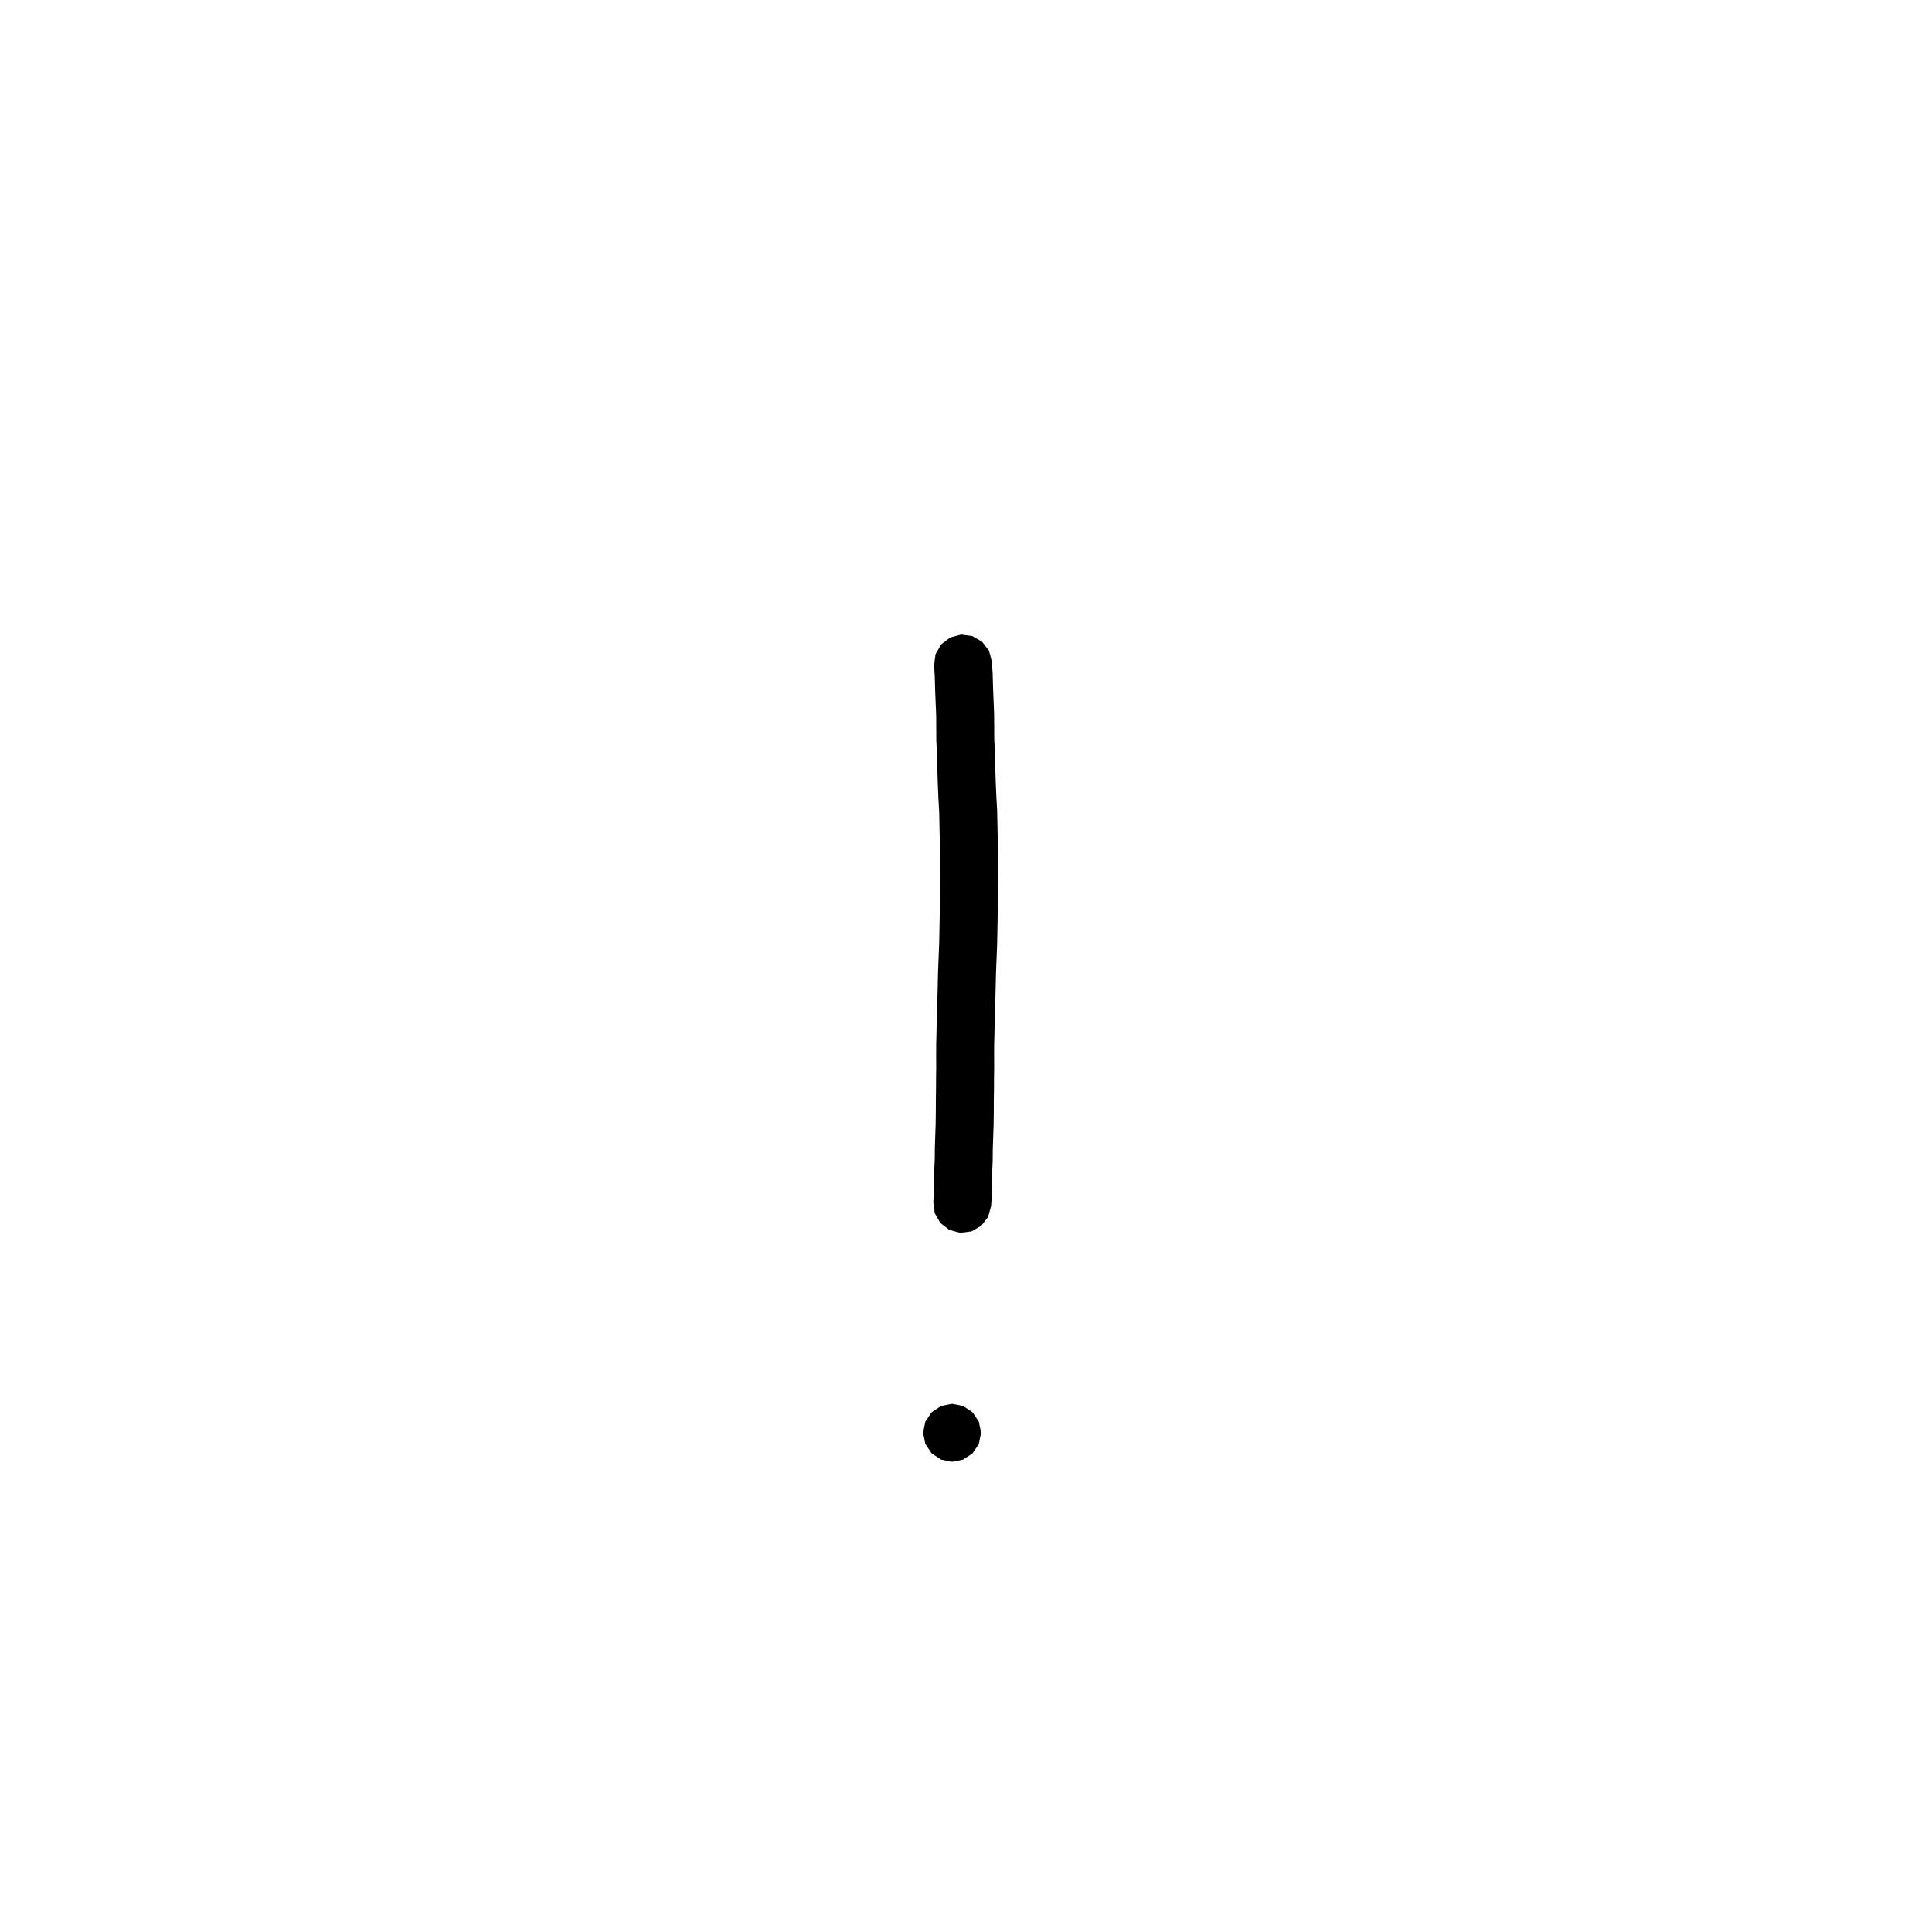
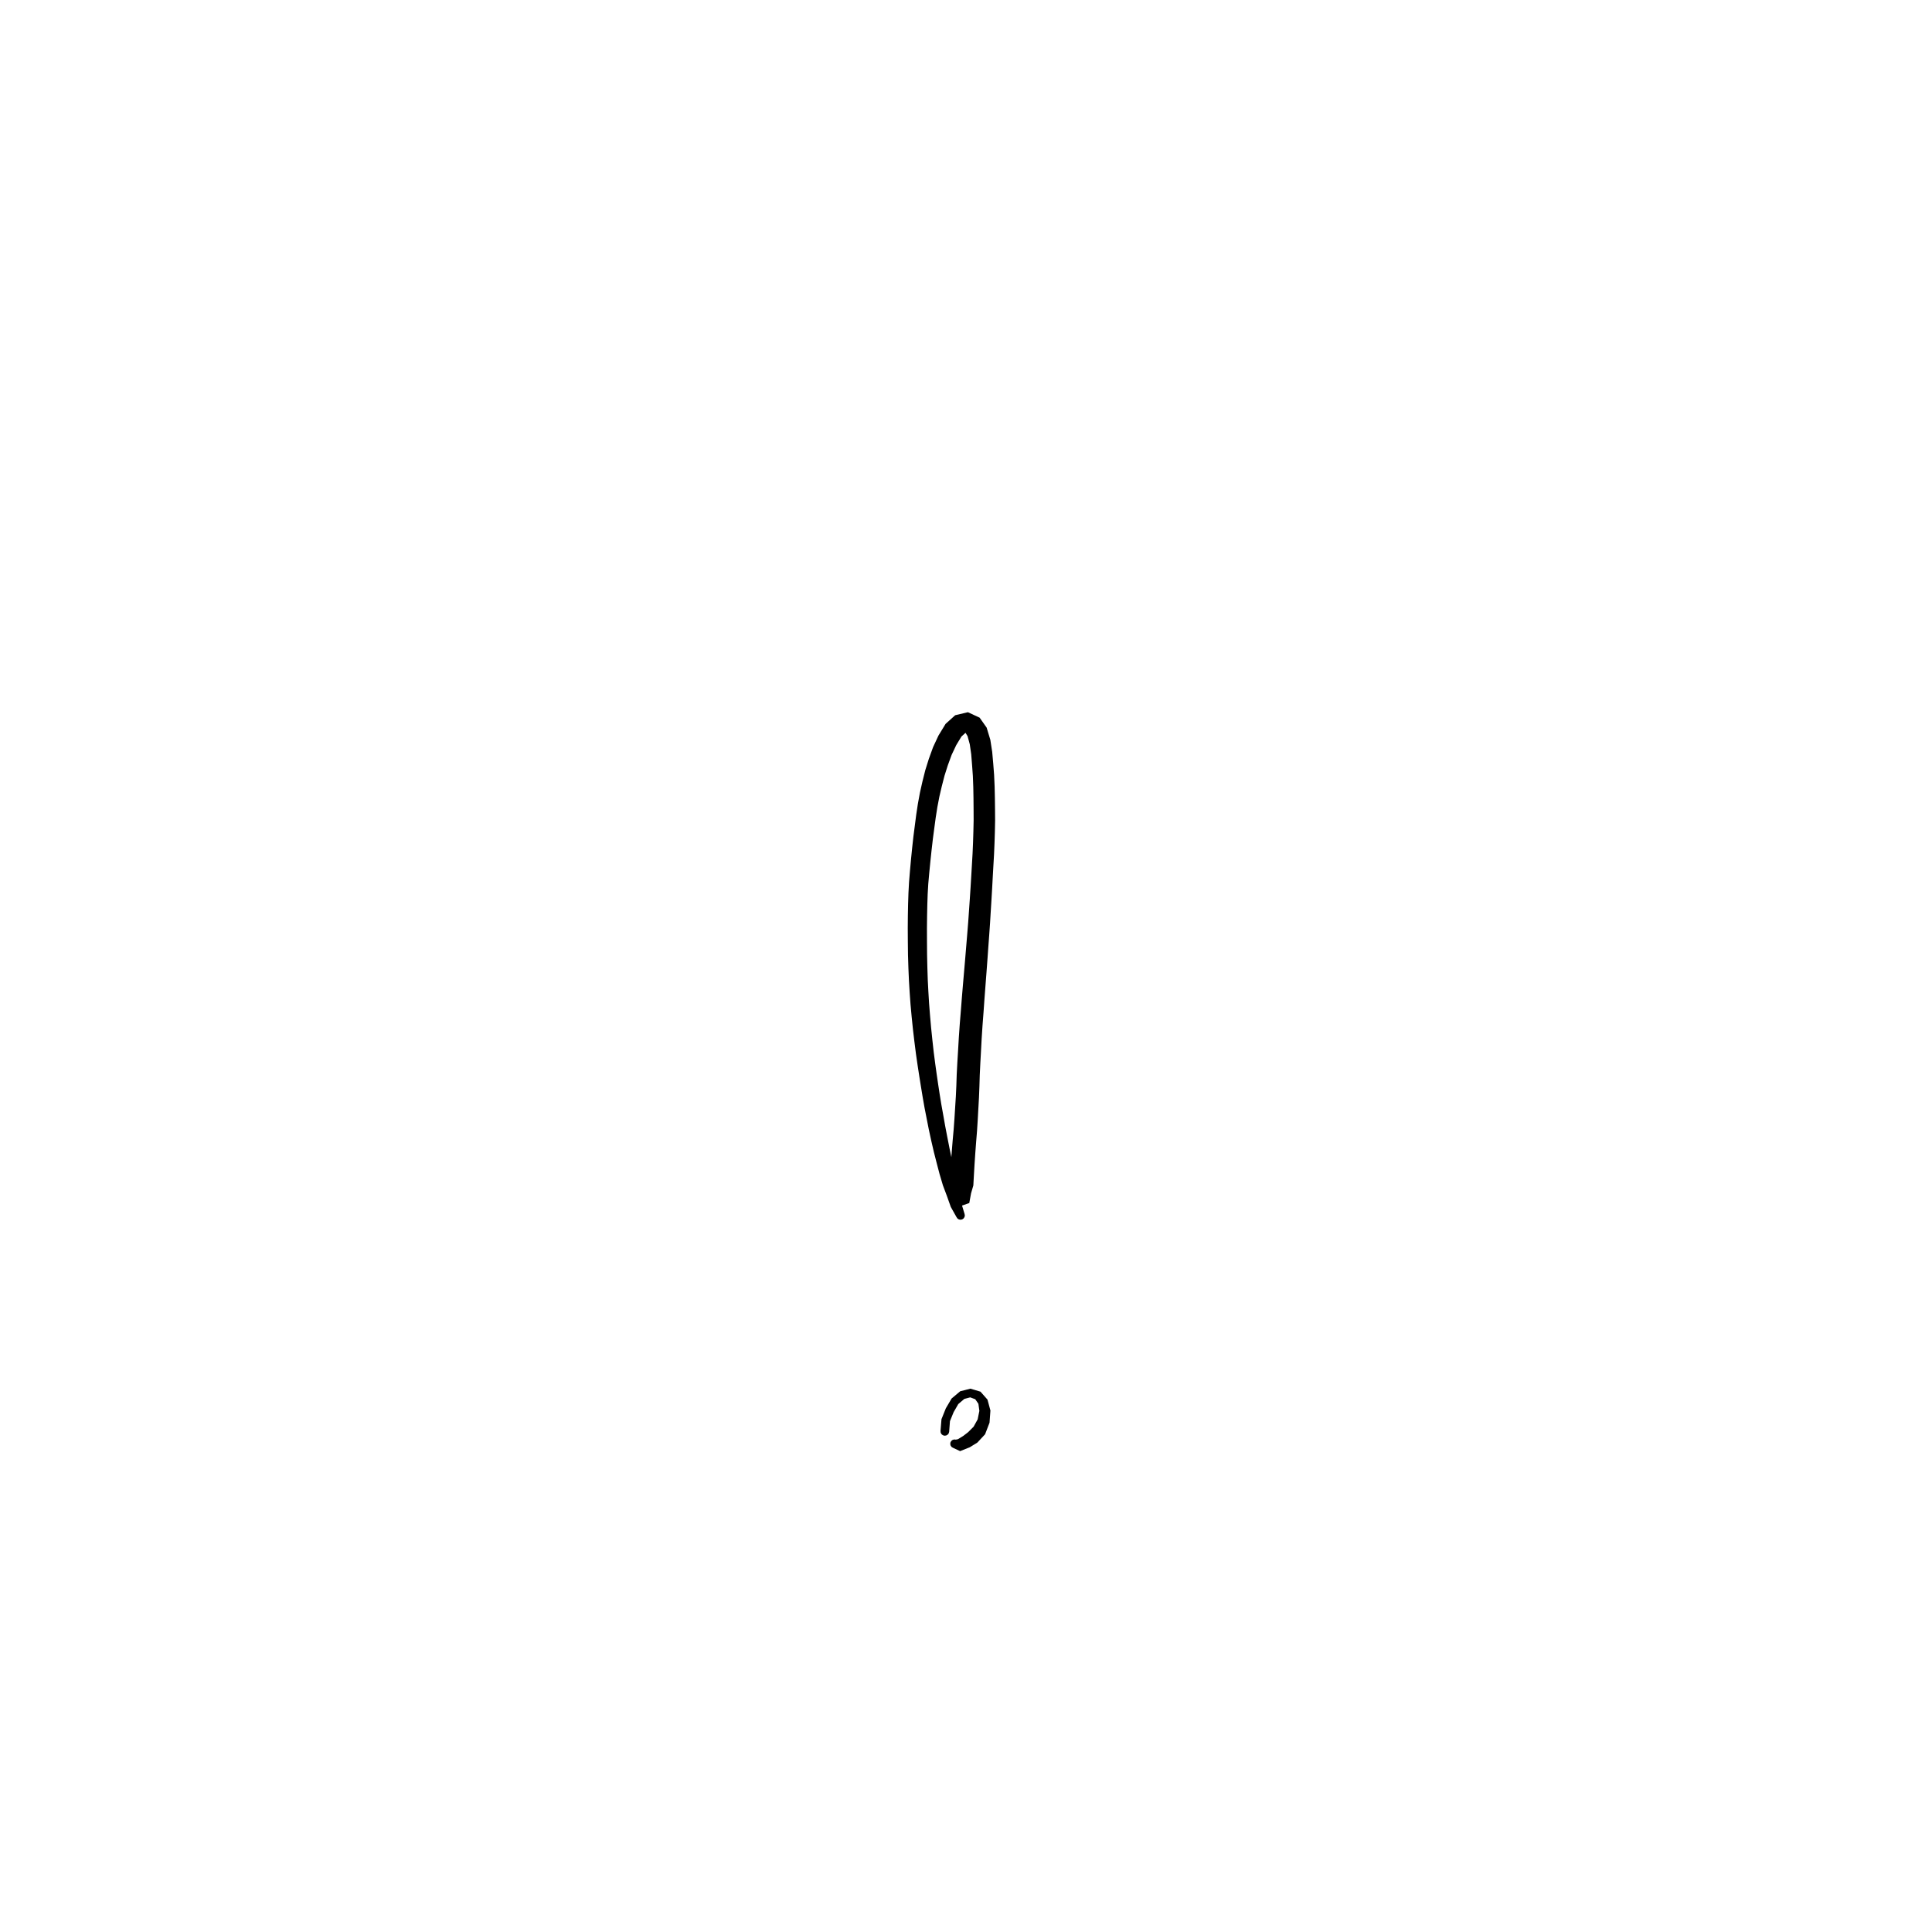
<svg xmlns="http://www.w3.org/2000/svg" viewBox="0 0 300 300" width="300" height="300">
-   <path d="M 145.038 103.317 L 145.151 105.048 L 145.204 107.059 L 145.284 109.07 L 145.368 111.017 L 145.382 112.974 L 145.392 115.076 L 145.495 117.127 L 145.541 119.233 L 145.613 121.508 L 145.71 123.86 L 145.841 126.17 L 145.886 128.484 L 145.941 130.878 L 145.964 133.051 L 145.964 135.108 L 145.94 137.053 L 145.932 138.86 L 145.94 140.42 L 145.917 142.198 L 145.878 144.191 L 145.84 146.286 L 145.755 148.493 L 145.66 150.82 L 145.611 152.904 L 145.565 154.778 L 145.486 156.606 L 145.454 158.394 L 145.422 160.161 L 145.375 162.006 L 145.366 163.844 L 145.374 165.617 L 145.351 167.397 L 145.343 169.133 L 145.319 170.841 L 145.311 172.697 L 145.289 174.453 L 145.227 176.23 L 145.163 178.143 L 145.148 179.969 L 145.072 181.655 L 144.997 183.526 L 145.03 185.17 L 144.922 186.632 L 145.142 188.374 L 146.011 189.899 L 147.399 190.975 L 149.092 191.438 L 150.834 191.218 L 152.359 190.349 L 153.436 188.961 L 153.899 187.268 L 154.027 185.401 L 153.997 183.629 L 154.064 182.04 L 154.145 180.204 L 154.161 178.335 L 154.222 176.537 L 154.286 174.666 L 154.311 172.774 L 154.319 170.92 L 154.343 169.216 L 154.35 167.477 L 154.374 165.656 L 154.366 163.844 L 154.374 162.145 L 154.42 160.358 L 154.452 158.555 L 154.482 156.885 L 154.56 155.081 L 154.609 153.118 L 154.655 151.114 L 154.748 148.85 L 154.836 146.544 L 154.877 144.362 L 154.916 142.346 L 154.94 140.461 L 154.932 138.86 L 154.94 137.129 L 154.964 135.16 L 154.964 133.002 L 154.94 130.726 L 154.884 128.293 L 154.835 125.827 L 154.699 123.42 L 154.607 121.18 L 154.538 118.991 L 154.489 116.804 L 154.388 114.83 L 154.382 112.922 L 154.365 110.791 L 154.276 108.698 L 154.199 106.761 L 154.142 104.648 L 154.019 102.736 L 153.566 101.04 L 152.498 99.646 L 150.978 98.767 L 149.238 98.536 L 147.541 98.989 L 146.147 100.057 L 145.268 101.577 Z" fill="black" fill-rule="nonzero" />
-   <path d="M 152.338 222.484 L 151.996 220.762 L 151.02 219.302 L 149.56 218.327 L 147.838 217.984 L 146.116 218.327 L 144.656 219.302 L 143.681 220.762 L 143.338 222.484 L 143.681 224.206 L 144.656 225.666 L 146.116 226.642 L 147.838 226.984 L 149.56 226.642 L 151.02 225.666 L 151.996 224.206 Z" fill="black" fill-rule="nonzero" />
+   <path d="M 149.765 188.461 L 149.274 186.829 L 148.898 185.127 L 148.502 183.461 L 148.14 181.746 L 147.799 180.04 L 147.446 178.334 L 147.102 176.591 L 146.768 174.851 L 146.474 173.188 L 146.177 171.536 L 145.915 169.929 L 145.677 168.378 L 145.451 166.825 L 145.217 165.145 L 144.986 163.363 L 144.775 161.453 L 144.58 159.559 L 144.412 157.649 L 144.262 155.732 L 144.155 153.945 L 144.063 152.158 L 144.001 150.243 L 143.956 148.208 L 143.942 146.169 L 143.936 144.127 L 143.957 142.219 L 143.995 140.438 L 144.05 138.805 L 144.144 137.221 L 144.295 135.533 L 144.466 133.794 L 144.653 132.028 L 144.857 130.26 L 145.078 128.586 L 145.301 126.935 L 145.556 125.316 L 145.863 123.711 L 146.234 122.117 L 146.666 120.444 L 147.178 118.832 L 147.769 117.215 L 148.488 115.696 L 149.294 114.367 L 149.913 113.803 L 149.975 113.775 L 149.935 113.811 L 150.241 114.303 L 150.586 115.568 L 150.81 117.127 L 150.944 118.802 L 151.065 120.491 L 151.131 122.228 L 151.163 123.964 L 151.178 125.713 L 151.185 127.393 L 151.147 129.105 L 151.093 130.822 L 151.02 132.534 L 150.919 134.256 L 150.816 136.018 L 150.71 137.785 L 150.595 139.557 L 150.469 141.362 L 150.342 143.179 L 150.196 145.003 L 150.04 146.872 L 149.882 148.779 L 149.715 150.728 L 149.54 152.746 L 149.366 154.825 L 149.202 156.927 L 149.031 159.024 L 148.887 161.091 L 148.772 163.081 L 148.656 164.984 L 148.559 166.824 L 148.501 168.583 L 148.423 170.246 L 148.317 171.93 L 148.21 173.646 L 148.085 175.365 L 147.931 177.08 L 147.787 178.846 L 147.662 180.568 L 147.555 182.242 L 147.5 183.831 L 147.614 185.039 L 147.721 186.21 L 148.444 186.183 L 148.276 186.386 L 148.198 186.638 L 148.222 186.9 L 148.345 187.133 L 148.548 187.301 L 148.799 187.379 L 149.062 187.355 L 149.295 187.232 L 150.508 186.808 L 150.786 185.293 L 151.139 184.079 L 151.23 182.438 L 151.325 180.809 L 151.439 179.117 L 151.57 177.378 L 151.71 175.643 L 151.823 173.876 L 151.918 172.142 L 152.014 170.431 L 152.083 168.717 L 152.135 166.971 L 152.221 165.178 L 152.325 163.282 L 152.43 161.309 L 152.562 159.283 L 152.721 157.196 L 152.869 155.095 L 153.026 153.027 L 153.181 151.008 L 153.326 149.049 L 153.461 147.138 L 153.599 145.264 L 153.729 143.417 L 153.84 141.583 L 153.952 139.772 L 154.057 137.984 L 154.153 136.209 L 154.252 134.448 L 154.353 132.702 L 154.427 130.945 L 154.483 129.193 L 154.519 127.419 L 154.507 125.686 L 154.485 123.912 L 154.444 122.124 L 154.363 120.301 L 154.227 118.54 L 154.067 116.746 L 153.778 114.874 L 153.205 112.983 L 152.116 111.438 L 150.296 110.593 L 148.322 111.06 L 146.83 112.405 L 145.727 114.213 L 144.887 116.016 L 144.23 117.831 L 143.678 119.595 L 143.228 121.39 L 142.847 123.082 L 142.531 124.798 L 142.272 126.501 L 142.054 128.19 L 141.834 129.893 L 141.635 131.702 L 141.455 133.497 L 141.296 135.263 L 141.153 137.007 L 141.064 138.671 L 141.009 140.359 L 140.973 142.175 L 140.957 144.12 L 140.969 146.189 L 140.993 148.261 L 141.057 150.337 L 141.142 152.294 L 141.253 154.122 L 141.384 155.95 L 141.564 157.906 L 141.763 159.849 L 141.991 161.772 L 142.238 163.715 L 142.502 165.531 L 142.764 167.227 L 143.015 168.793 L 143.273 170.363 L 143.561 172.004 L 143.888 173.673 L 144.218 175.35 L 144.6 177.115 L 145.008 178.877 L 145.444 180.584 L 145.892 182.292 L 146.411 184.045 L 147.025 185.683 L 147.639 187.412 L 148.524 188.992 L 148.673 189.209 L 148.894 189.353 L 149.153 189.401 L 149.411 189.347 L 149.628 189.198 L 149.771 188.977 L 149.82 188.718 Z" fill="black" fill-rule="nonzero" />
+   <path d="M 147.386 222.316 L 147.509 220.672 L 148.081 219.274 L 148.802 218.023 L 149.74 217.223 L 150.653 216.983 L 151.438 217.272 L 151.926 217.982 L 152.076 219.08 L 151.811 220.398 L 151.181 221.535 L 150.347 222.374 L 149.579 222.967 L 148.746 223.478 L 148.428 223.545 L 148.166 223.518 L 147.913 223.592 L 147.708 223.758 L 147.583 223.989 L 147.555 224.251 L 147.63 224.504 L 147.795 224.708 L 148.027 224.834 L 149.085 225.33 L 150.582 224.733 L 151.76 224.005 L 152.962 222.715 L 153.654 220.916 L 153.792 219.022 L 153.337 217.331 L 152.247 216.096 L 150.683 215.632 L 149.1 216.035 L 147.762 217.162 L 146.869 218.681 L 146.193 220.367 L 146.041 222.21 L 146.071 222.471 L 146.2 222.701 L 146.407 222.864 L 146.66 222.936 L 146.922 222.905 L 147.152 222.776 L 147.315 222.569 Z" fill="black" fill-rule="nonzero" />
</svg>
